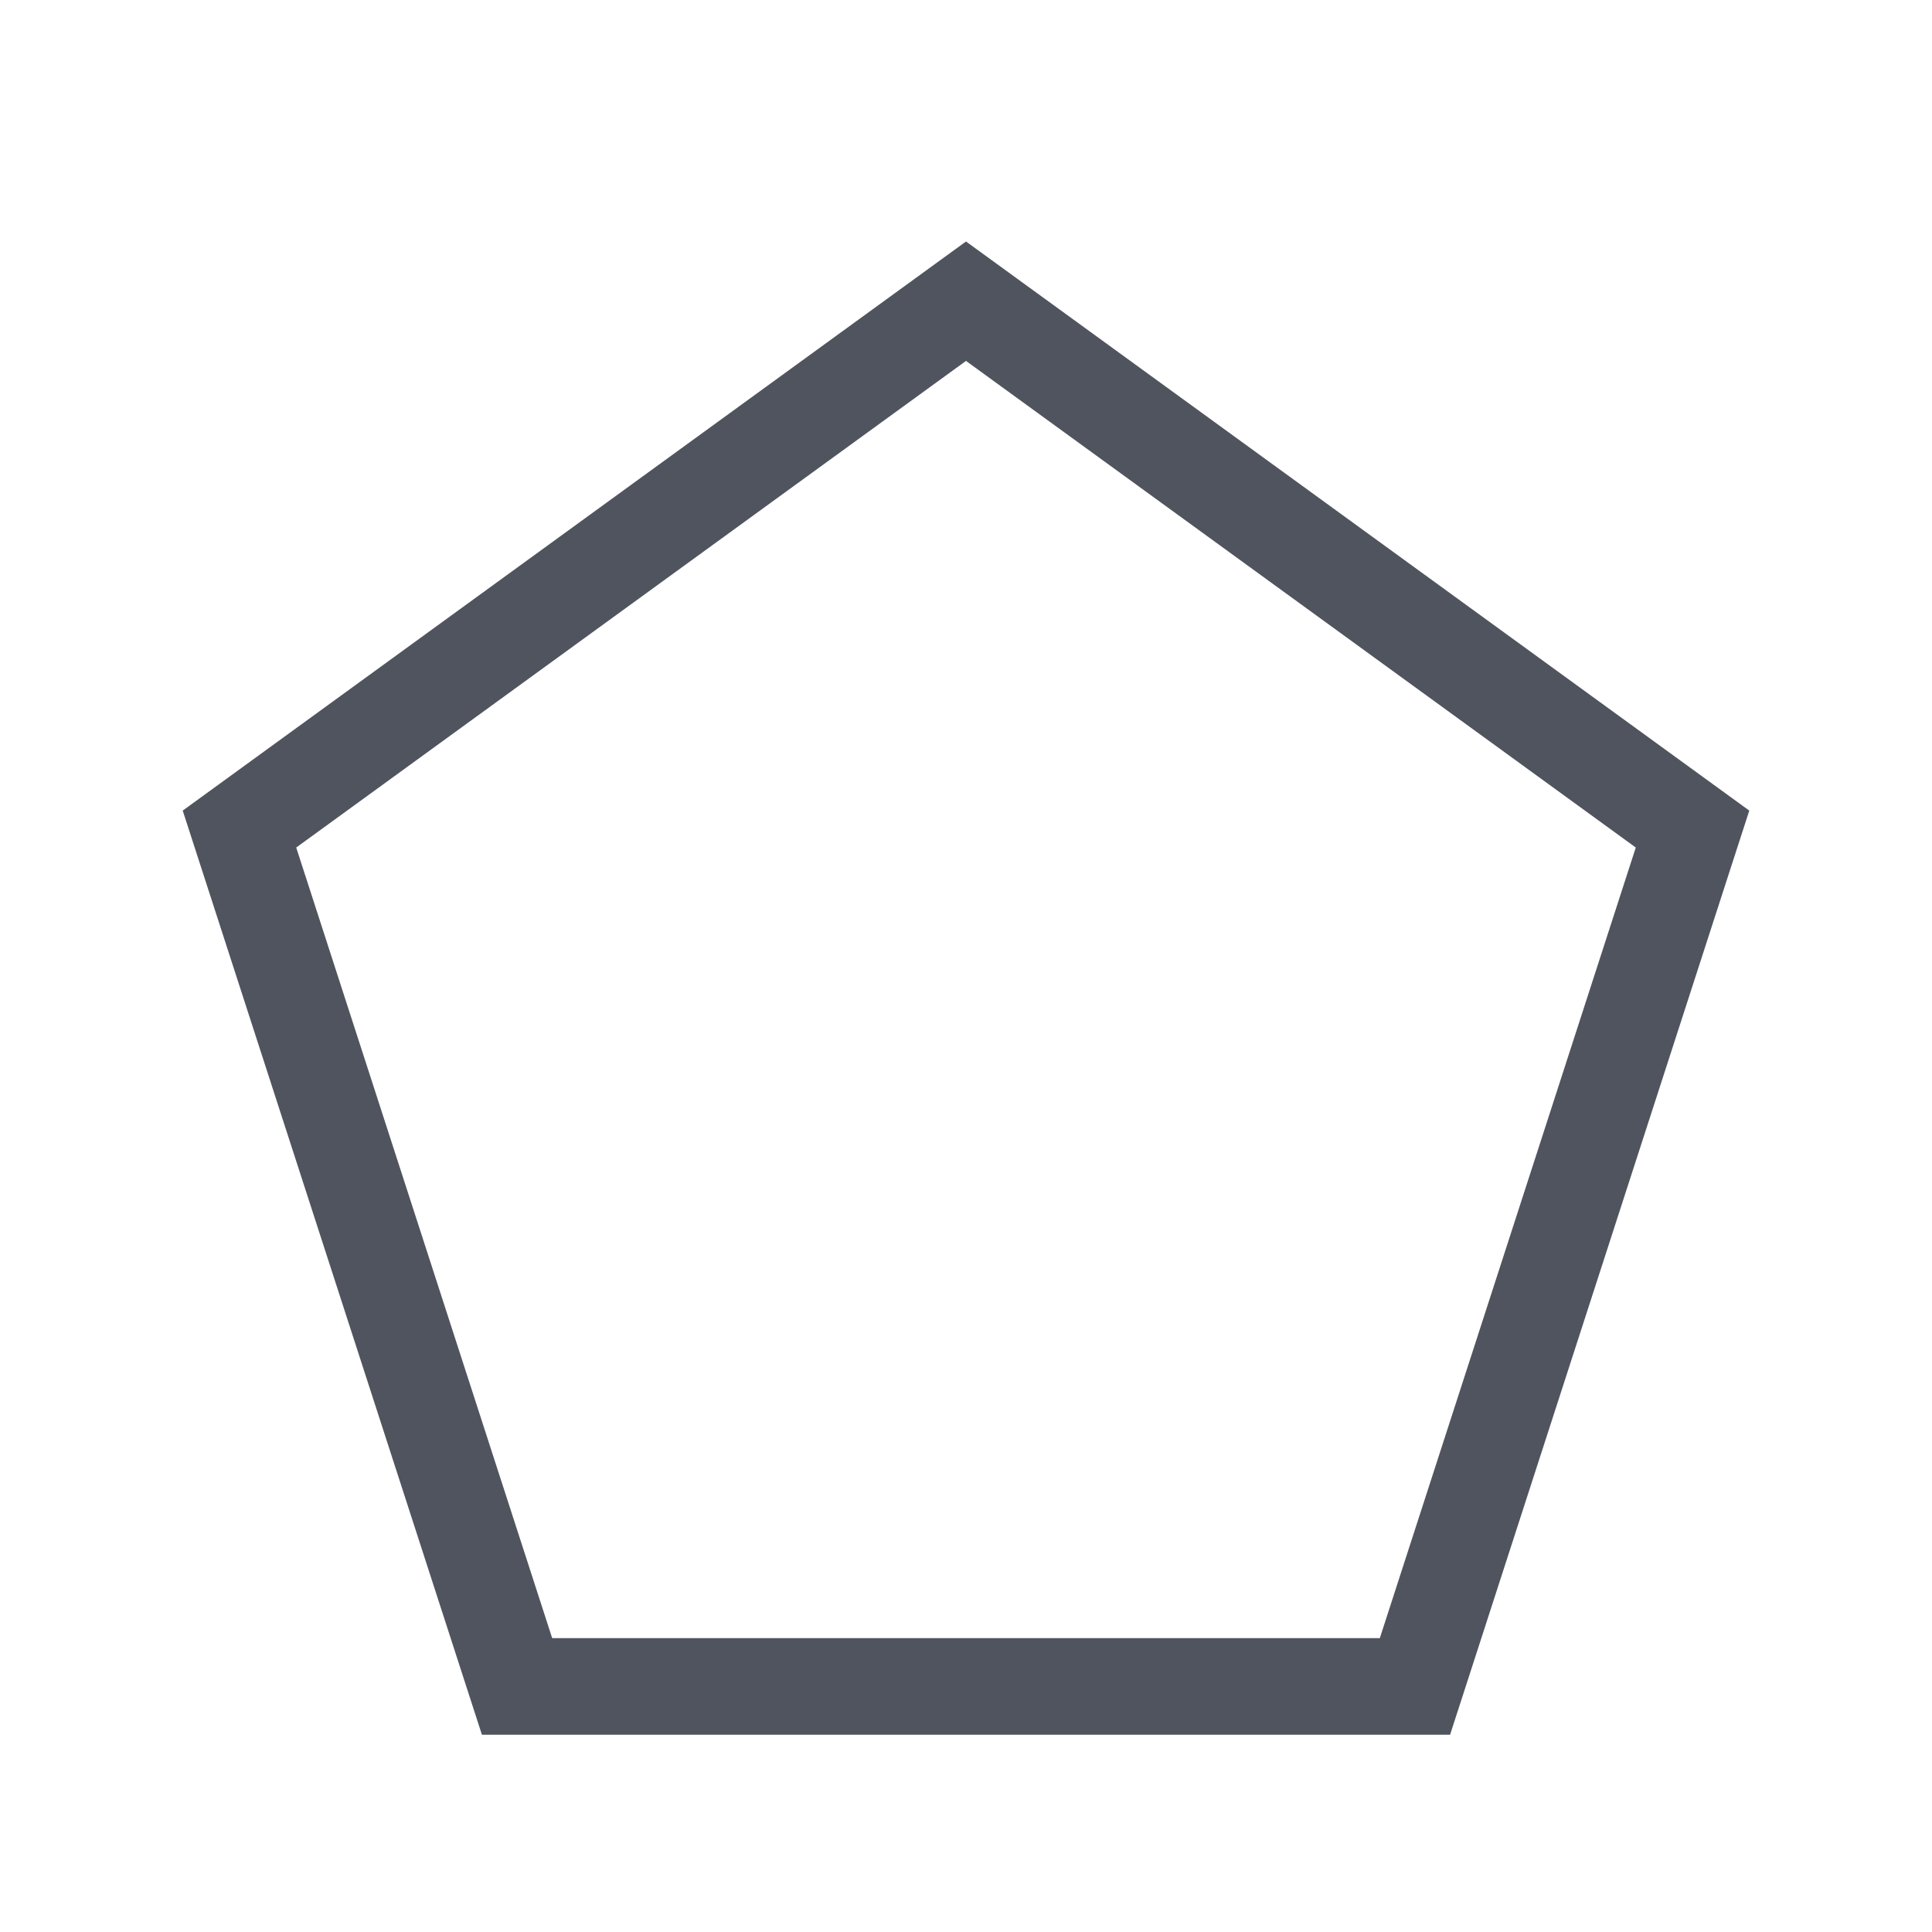
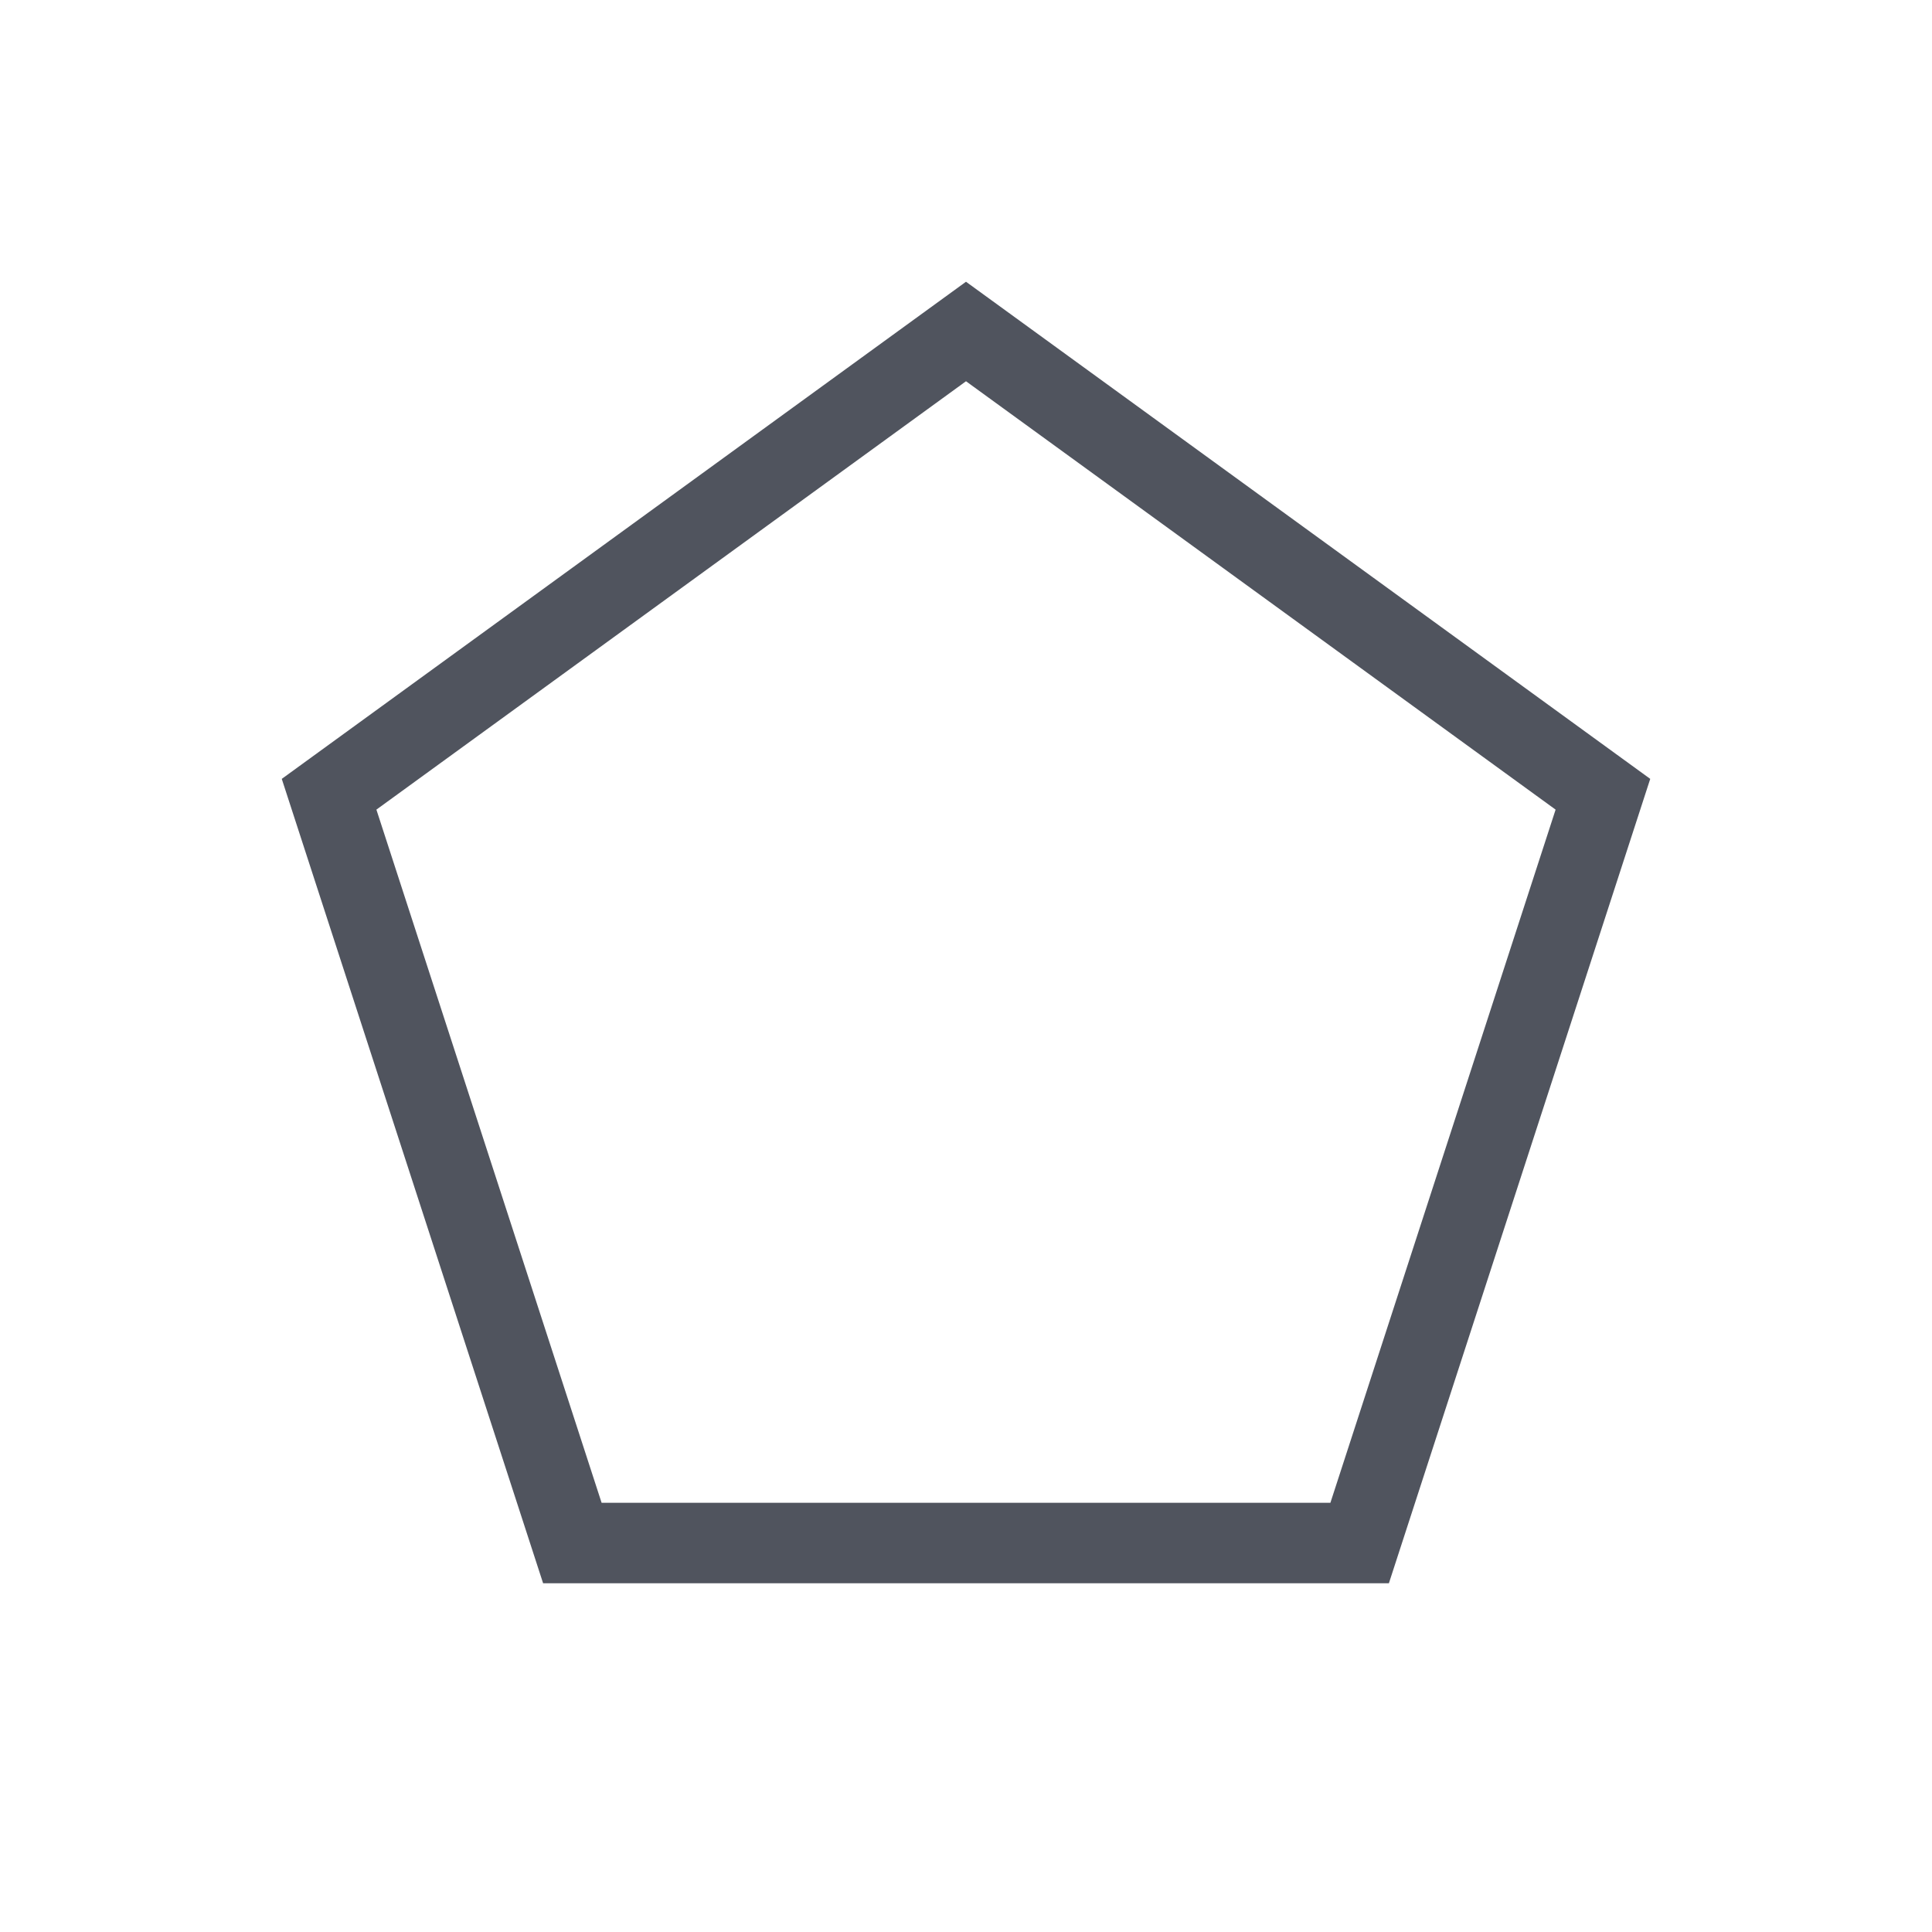
- <svg xmlns="http://www.w3.org/2000/svg" width="40px" height="40px" viewBox="0 0 40 40" version="1.1">
-   <g id="01-icon/形状工具/浅色/11-五边形" stroke="none" stroke-width="1" fill="none" fill-rule="evenodd">
-     <path d="M20,6.236 L4.958,17.165 L10.705,34.916 L29.295,34.916 L35.042,17.165 L20,6.236 Z" id="多边形" stroke="#50545E" stroke-width="2" />
+ <svg xmlns="http://www.w3.org/2000/svg" width="48px" height="48px" viewBox="0 0 48 48" version="1.1">
+   <g id="01-通用/01-图标/48px/graphic13" stroke="none" stroke-width="1" fill="none" fill-rule="evenodd">
+     <g id="01-icon/形状工具/浅色/11-五边形" transform="translate(7, 7)" stroke="#50545E" stroke-width="2">
+       <path d="M17,1.236 L32.824,12.733 L26.78,31.336 L7.22,31.336 L1.176,12.733 L17,1.236 Z" id="多边形" />
+     </g>
  </g>
</svg>
